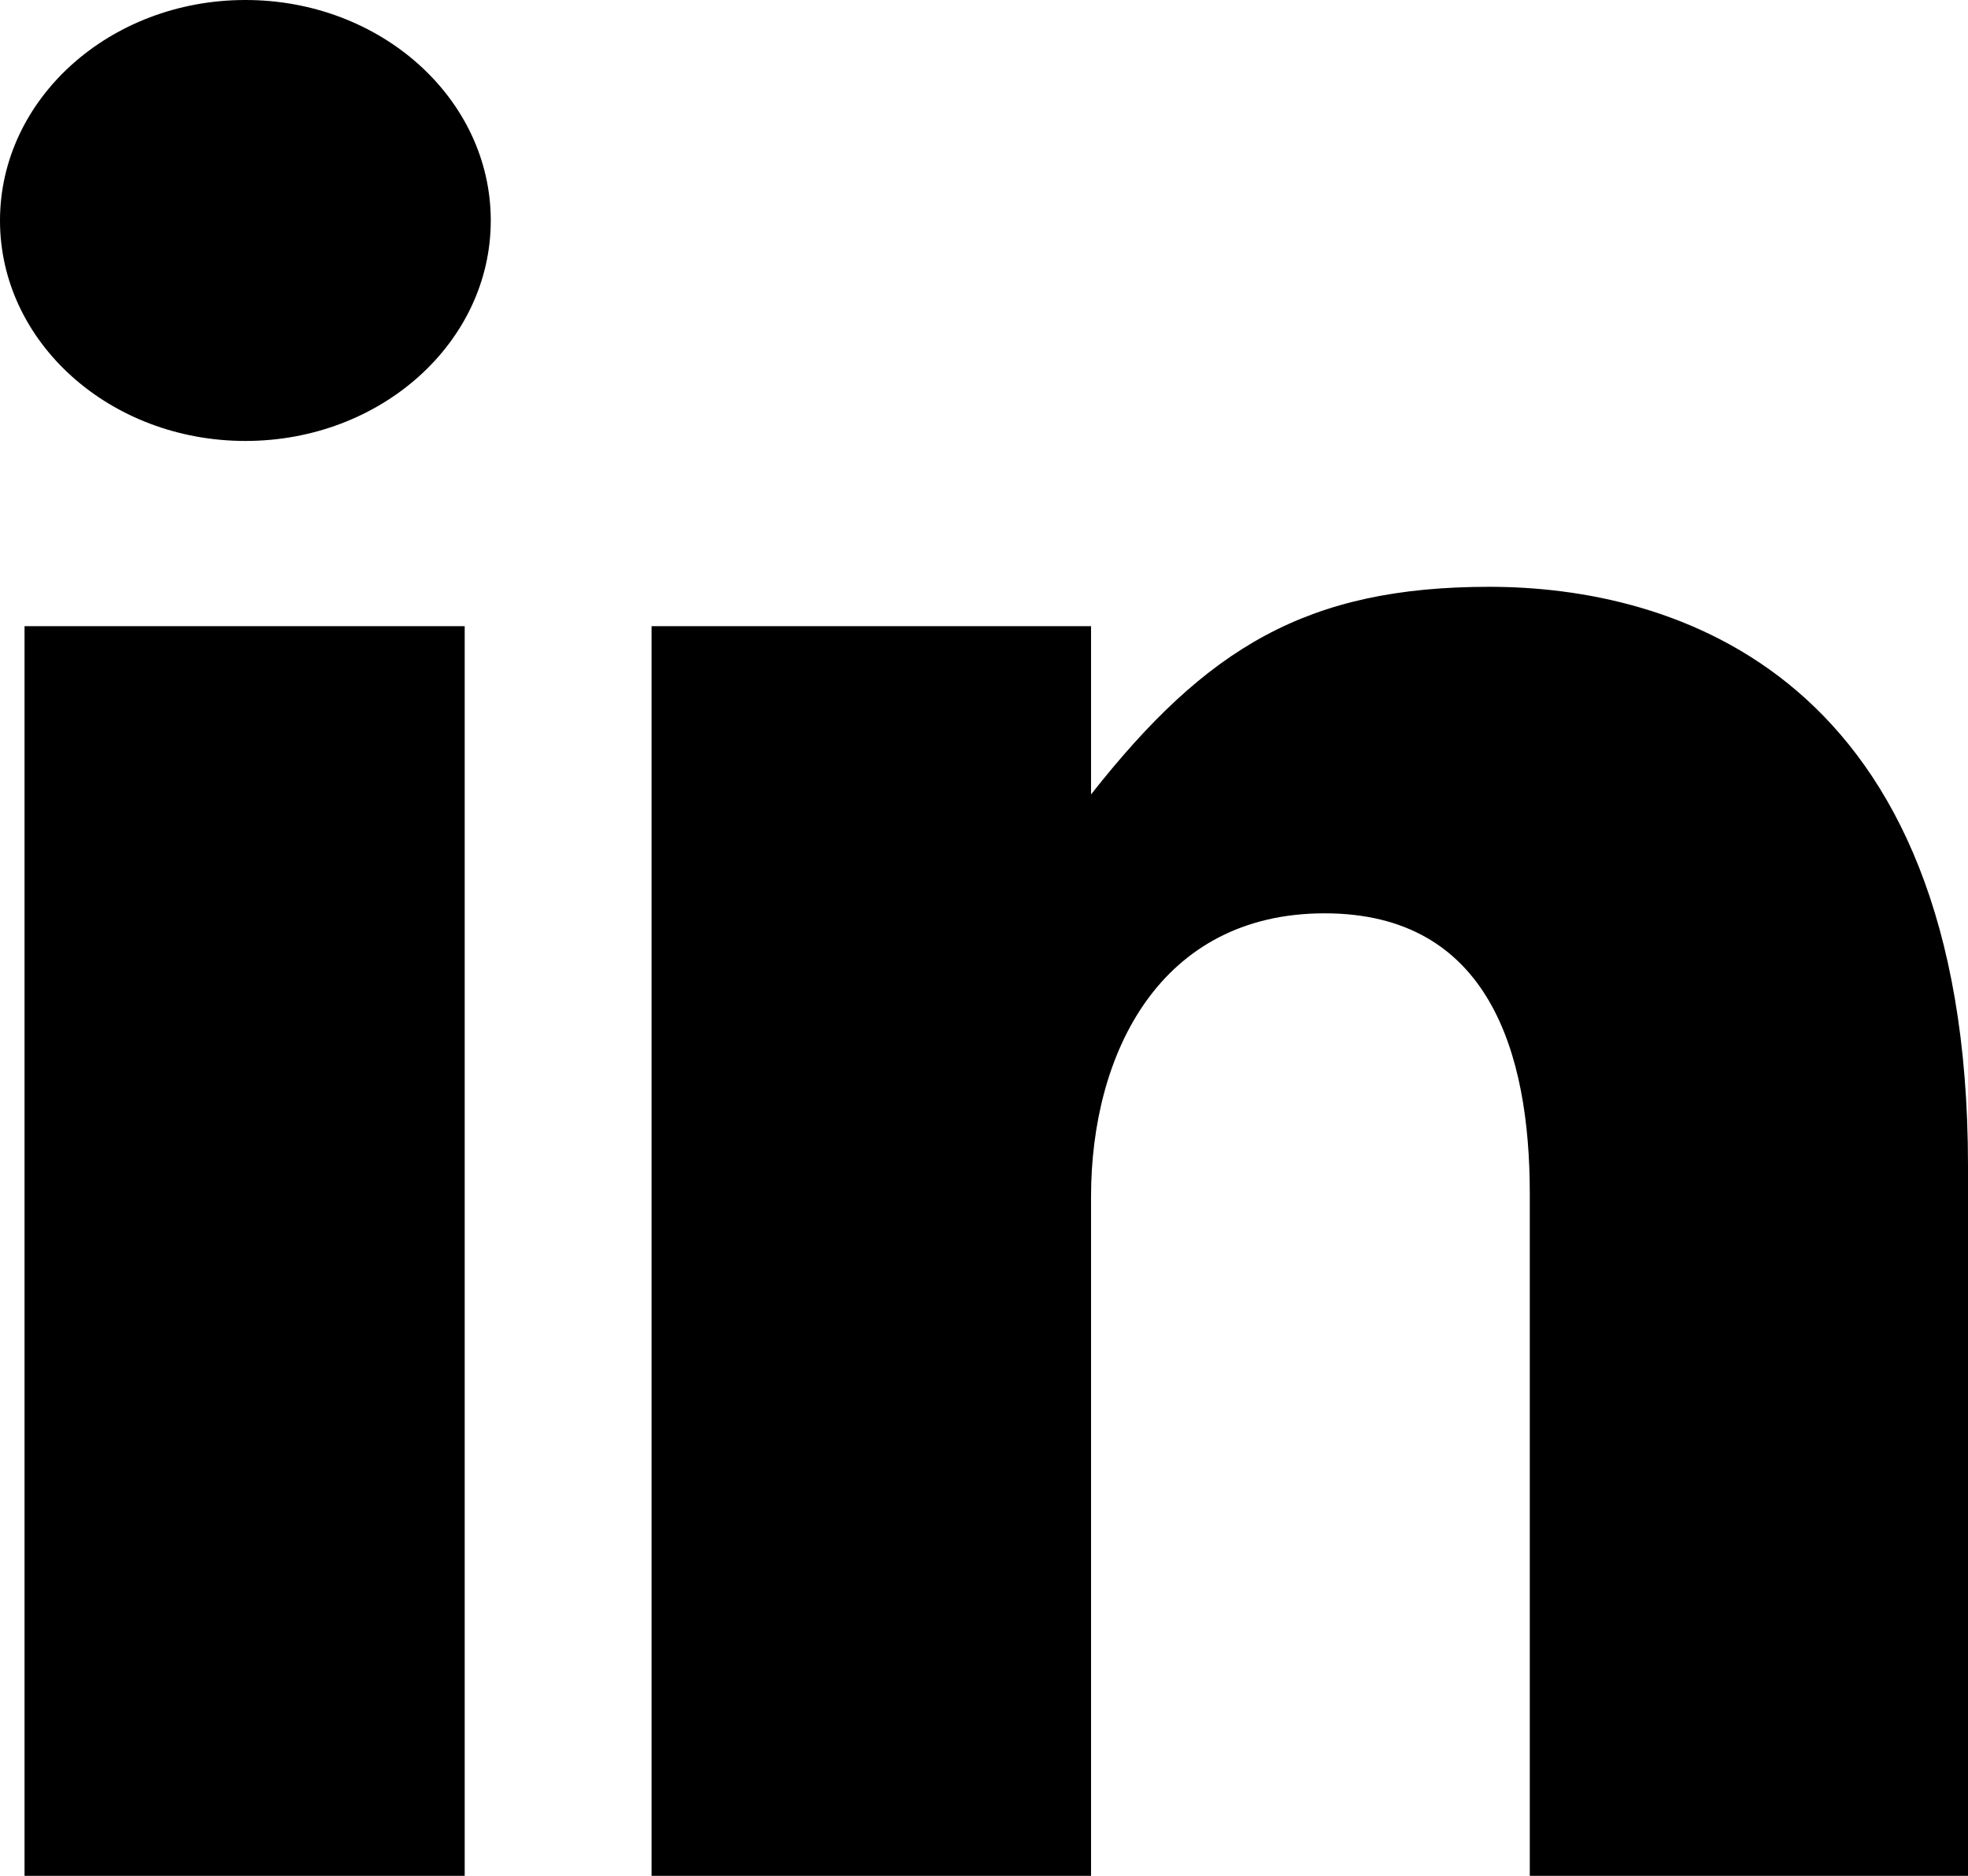
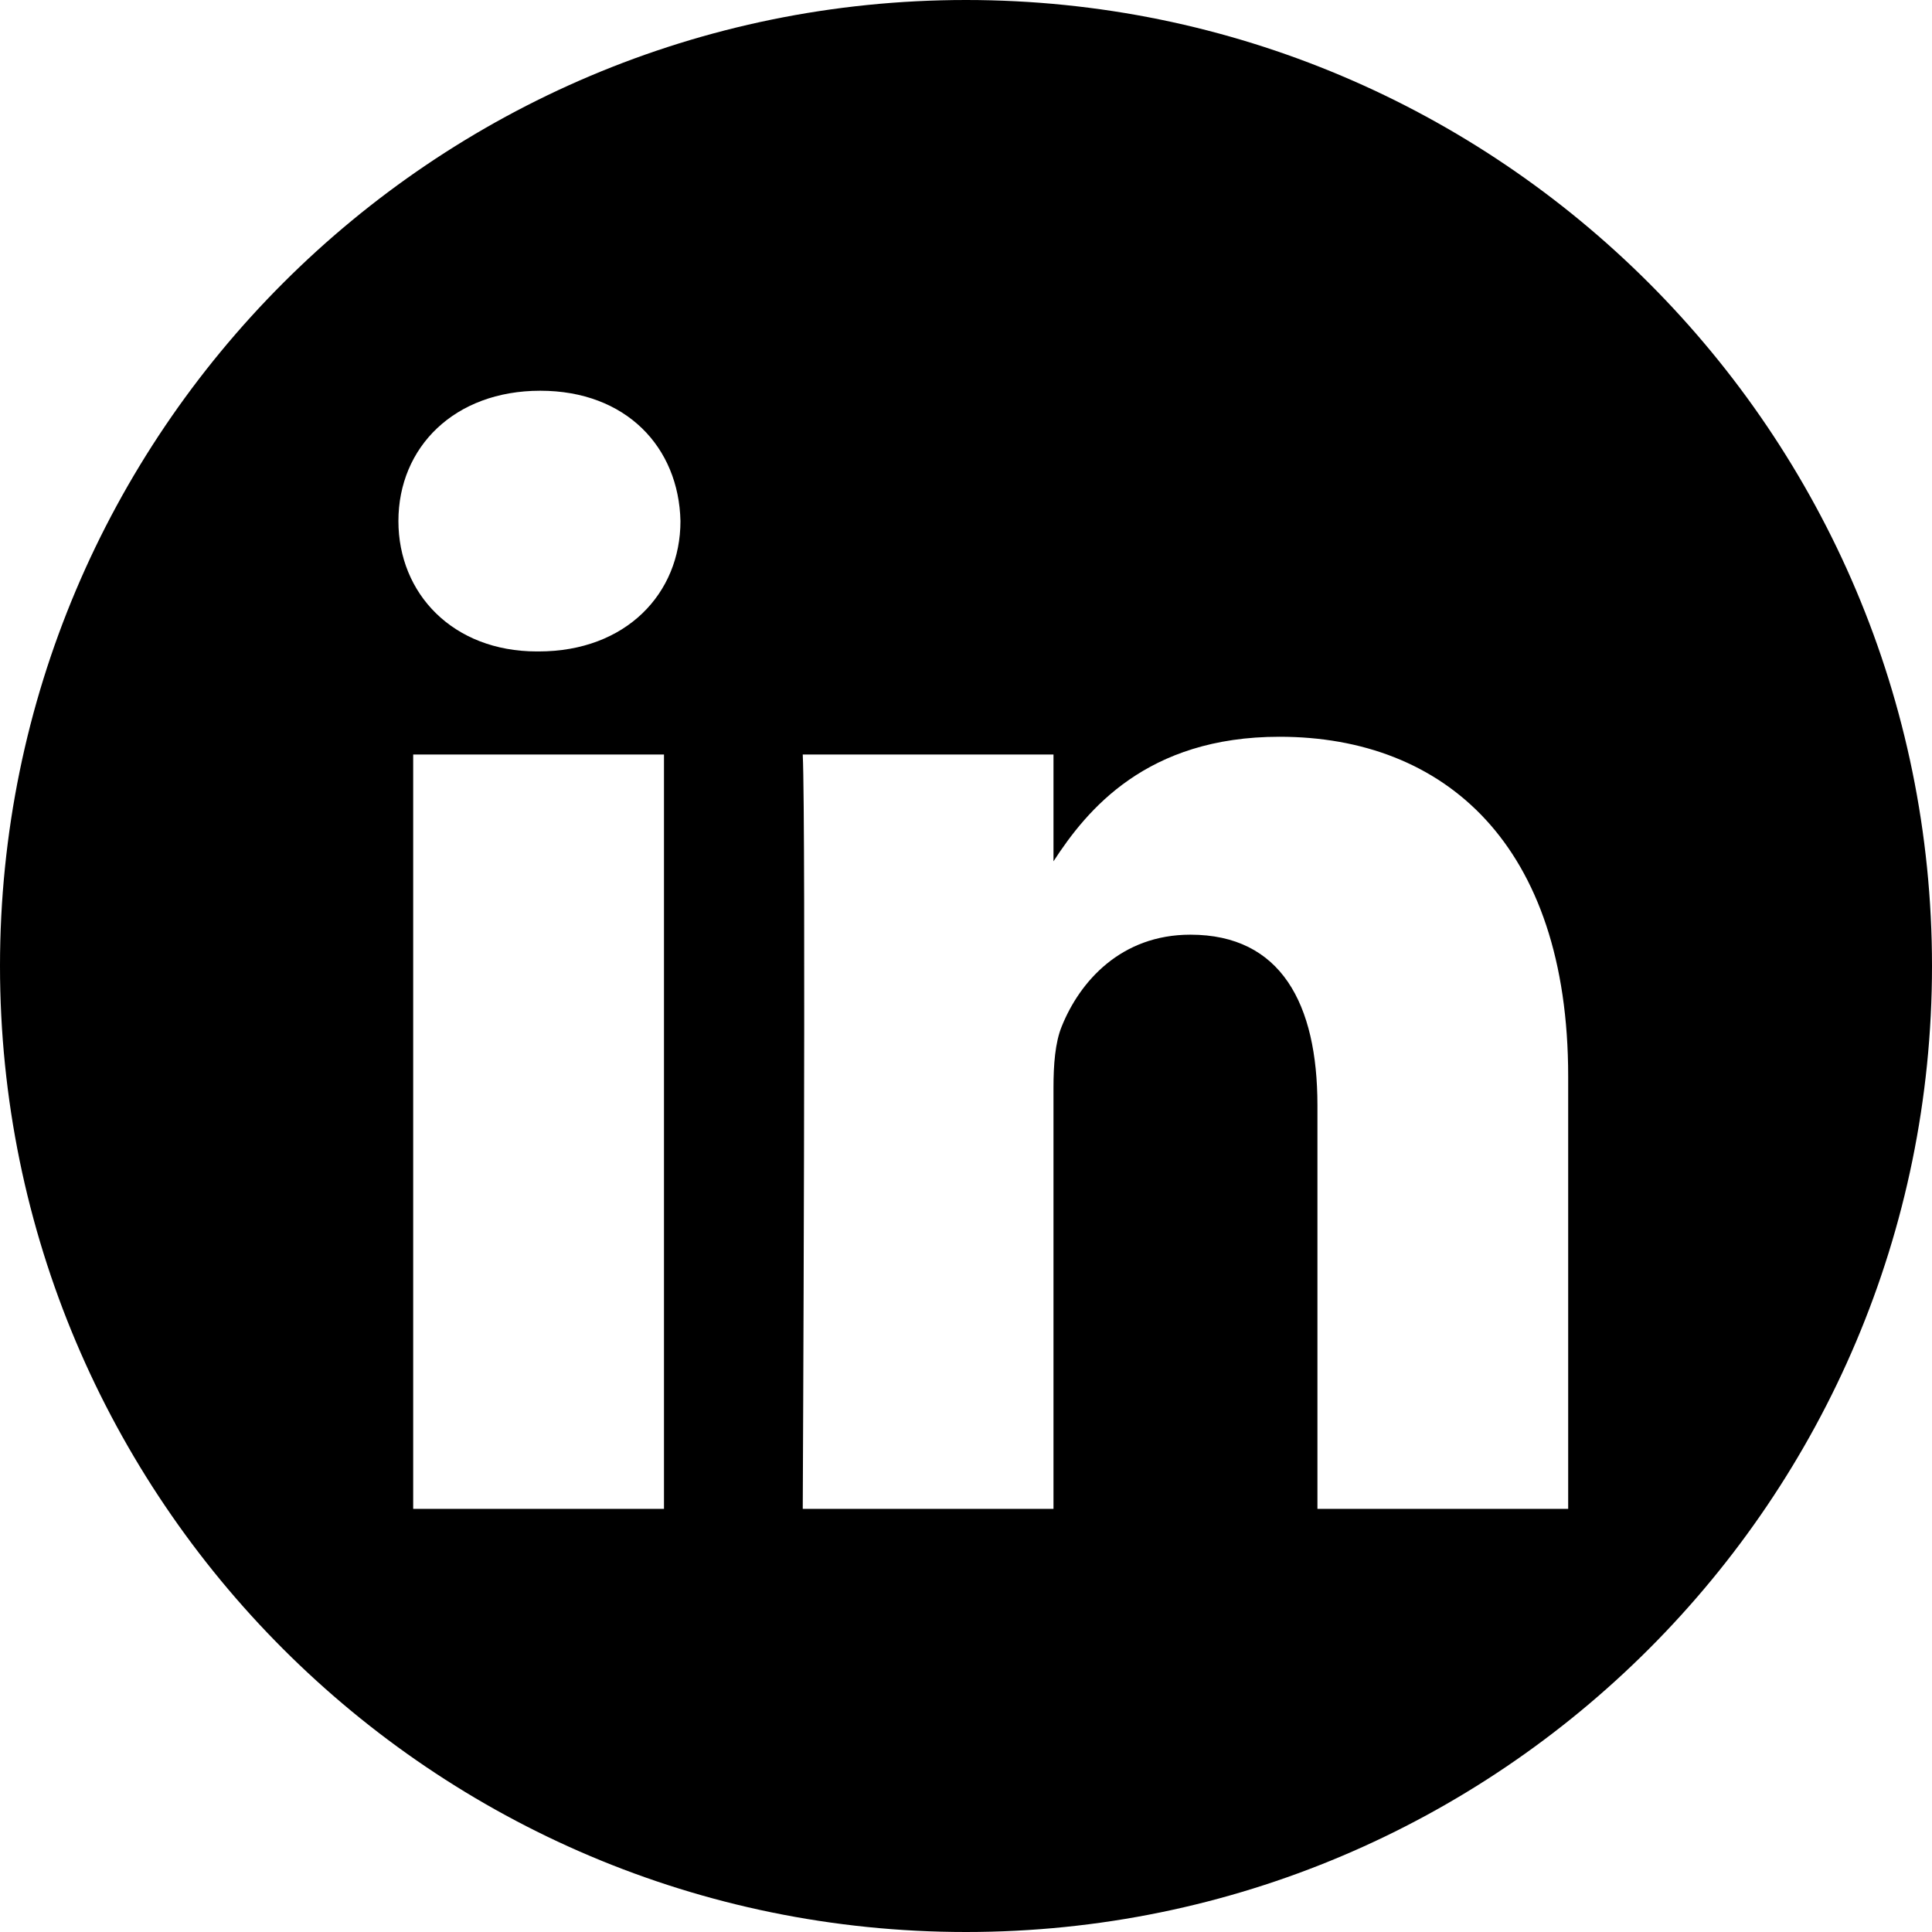
- <svg xmlns="http://www.w3.org/2000/svg" preserveAspectRatio="xMidYMid" width="64" height="61" viewBox="0 0 64 61">
-   <path d="M49.749 60.999v-22.193c0-4.549-1.316-9.106-6.672-9.106-5.357 0-7.596 4.557-7.596 9.217v22.082h-14.292v-40.636h14.292v5.471c3.76-4.779 7.028-6.752 12.952-6.752 5.929 0 15.567 2.768 15.567 18.816v23.101h-14.251zm-41.767-46.66c-4.41 0-7.982-3.207-7.982-7.166 0-3.962 3.572-7.173 7.982-7.173 4.406 0 7.978 3.211 7.978 7.173 0 3.959-3.572 7.166-7.978 7.166zm7.13 46.66h-14.314v-40.636h14.314v40.636z" class="cls-2" fill-rule="evenodd" />
+ <svg xmlns="http://www.w3.org/2000/svg" height="100%" style="fill-rule:evenodd;clip-rule:evenodd;stroke-linejoin:round;stroke-miterlimit:2;" version="1.1" viewBox="0 0 512 512" width="100%" xml:space="preserve">
+   <path d="M256,0c141.29,0 256,114.71 256,256c0,141.29 -114.71,256 -256,256c-141.29,0 -256,-114.71 -256,-256c0,-141.29 114.71,-256 256,-256Zm-80.037,399.871l0,-199.921l-66.464,0l0,199.921l66.464,0Zm239.62,0l0,-114.646c0,-61.409 -32.787,-89.976 -76.509,-89.976c-35.255,0 -51.047,19.389 -59.889,33.007l0,-28.306l-66.447,0c0.881,18.757 0,199.921 0,199.921l66.446,0l0,-111.65c0,-5.976 0.43,-11.95 2.191,-16.221c4.795,-11.935 15.737,-24.299 34.095,-24.299c24.034,0 33.663,18.34 33.663,45.204l0,106.966l66.45,0Zm-272.403,-296.321c-22.74,0 -37.597,14.95 -37.597,34.545c0,19.182 14.405,34.544 36.717,34.544l0.429,0c23.175,0 37.6,-15.362 37.6,-34.544c-0.43,-19.595 -14.424,-34.545 -37.149,-34.545Z" />
</svg>
